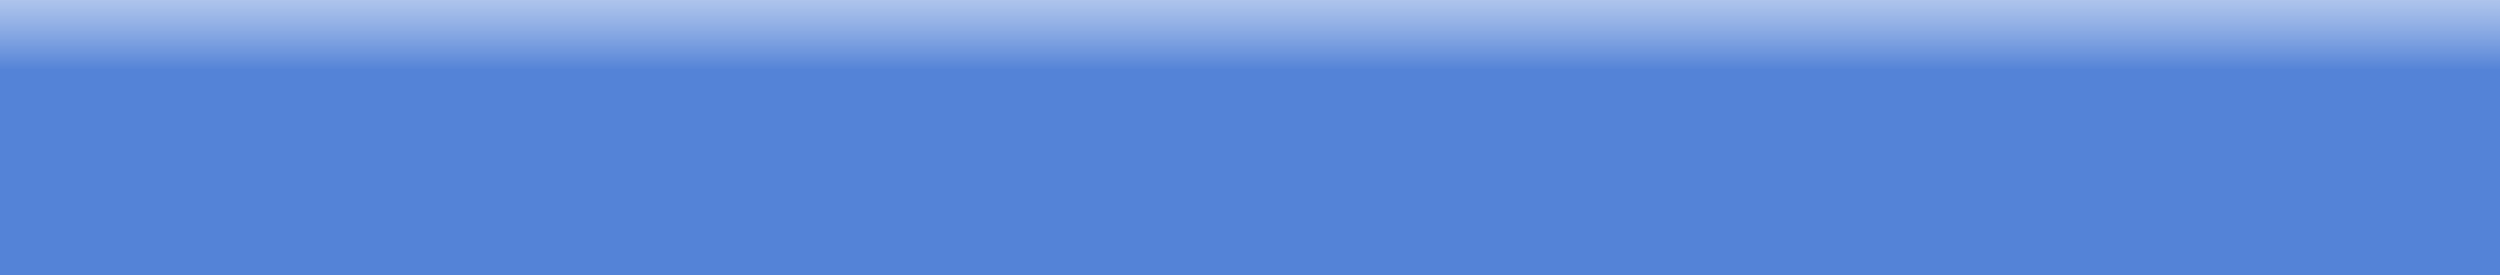
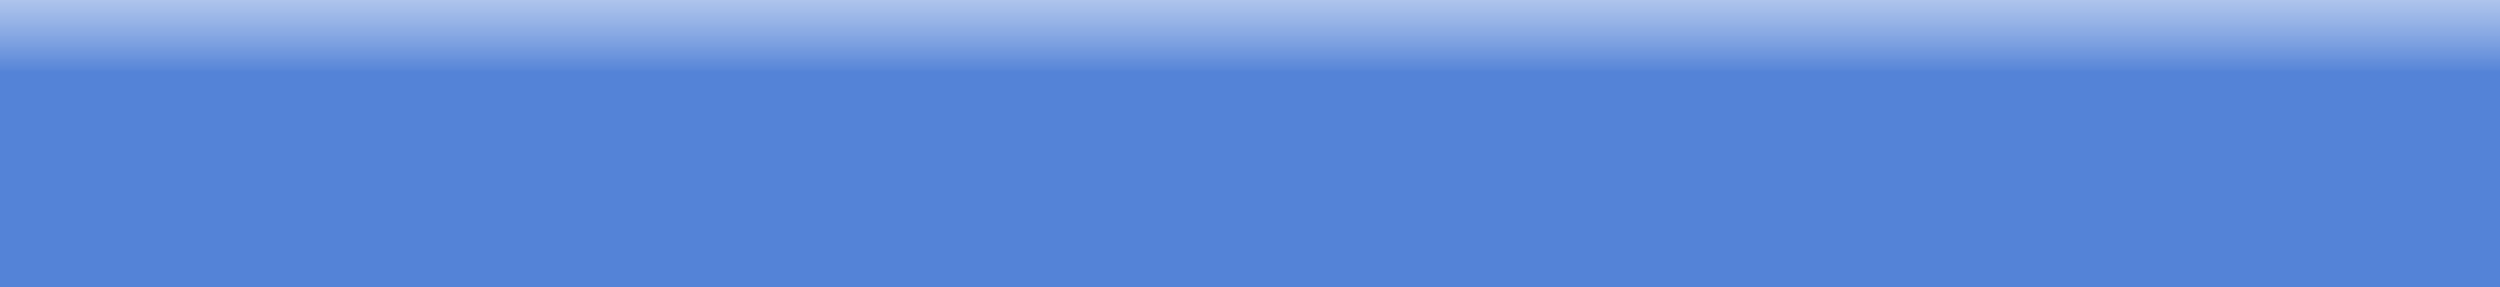
- <svg xmlns="http://www.w3.org/2000/svg" xmlns:xlink="http://www.w3.org/1999/xlink" width="1000" height="110" id="svg2" version="1.1">
+ <svg xmlns="http://www.w3.org/2000/svg" xmlns:xlink="http://www.w3.org/1999/xlink" width="960" height="110" id="svg2" version="1.1">
  <defs id="defs4">
    <linearGradient id="linearGradient3769">
      <stop style="stop-color:#5483d7;stop-opacity:1;" offset="0" id="stop3771" />
      <stop style="stop-color:#ffffff;stop-opacity:0;" offset="1" id="stop3773" />
    </linearGradient>
-     <linearGradient xlink:href="#linearGradient3769" id="linearGradient3775" x1="414.241" y1="339.292" x2="414.241" y2="241.184" gradientUnits="userSpaceOnUse" gradientTransform="matrix(0.9943744,0,0,0.9172403,-3.991963,659.0925)" />
+     <linearGradient xlink:href="#linearGradient3769" id="linearGradient3775" x1="414.241" y1="339.292" x2="414.241" y2="241.184" gradientUnits="userSpaceOnUse" gradientTransform="matrix(0.9521803,0,0,0.9172403,-3.931686,659.0925)" />
  </defs>
  <g id="layer1" transform="translate(0,-942.3622)">
-     <rect style="fill:url(#linearGradient3775);fill-opacity:1;fill-rule:evenodd;stroke:#1a2d17;stroke-width:0;stroke-linecap:butt;stroke-linejoin:miter;stroke-miterlimit:4;stroke-opacity:1;stroke-dasharray:none" id="rect2985" width="1010" height="114" x="-2.571" y="940.362" ry="0" rx="0" />
+     <rect style="fill:url(#linearGradient3775);fill-opacity:1;fill-rule:evenodd;stroke:#1a2d17;stroke-width:0;stroke-linecap:butt;stroke-linejoin:miter;stroke-miterlimit:4;stroke-opacity:1;stroke-dasharray:none" id="rect2985" width="967.143" height="114" x="-2.571" y="940.362" ry="0" rx="0" />
    <flowRoot xml:space="preserve" id="flowRoot3777" style="font-size:20px;font-style:normal;font-variant:normal;font-weight:normal;font-stretch:normal;line-height:125%;letter-spacing:0px;word-spacing:0px;fill:#000000;fill-opacity:0.427;stroke:none;font-family:Ubuntu Mono;-inkscape-font-specification:Ubuntu Mono" transform="matrix(0.939381,0,0,1,-5.586625,935.982)">
      <flowRegion id="flowRegion3779">
        <rect id="rect3781" width="518.571" height="97.143" x="17.143" y="14.094" style="font-size:20px;font-style:normal;font-variant:normal;font-weight:normal;font-stretch:normal;fill:#000000;fill-opacity:0.427;font-family:Ubuntu Mono;-inkscape-font-specification:Ubuntu Mono" />
      </flowRegion>
      <flowPara id="flowPara3783" style="font-size:24px;fill:#000000;fill-opacity:0.427">#: ../gtk/gtkstock.c:411</flowPara>
      <flowPara id="flowPara3785" style="font-size:24px;fill:#000000;fill-opacity:0.427">msgctxt "Stock label"</flowPara>
      <flowPara id="flowPara3787" style="font-size:24px;fill:#000000;fill-opacity:0.427">msgid "_Open"</flowPara>
      <flowPara id="flowPara3789" style="font-size:24px;fill:#000000;fill-opacity:0.427">msgstr "_Åbn"</flowPara>
    </flowRoot>
  </g>
</svg>
